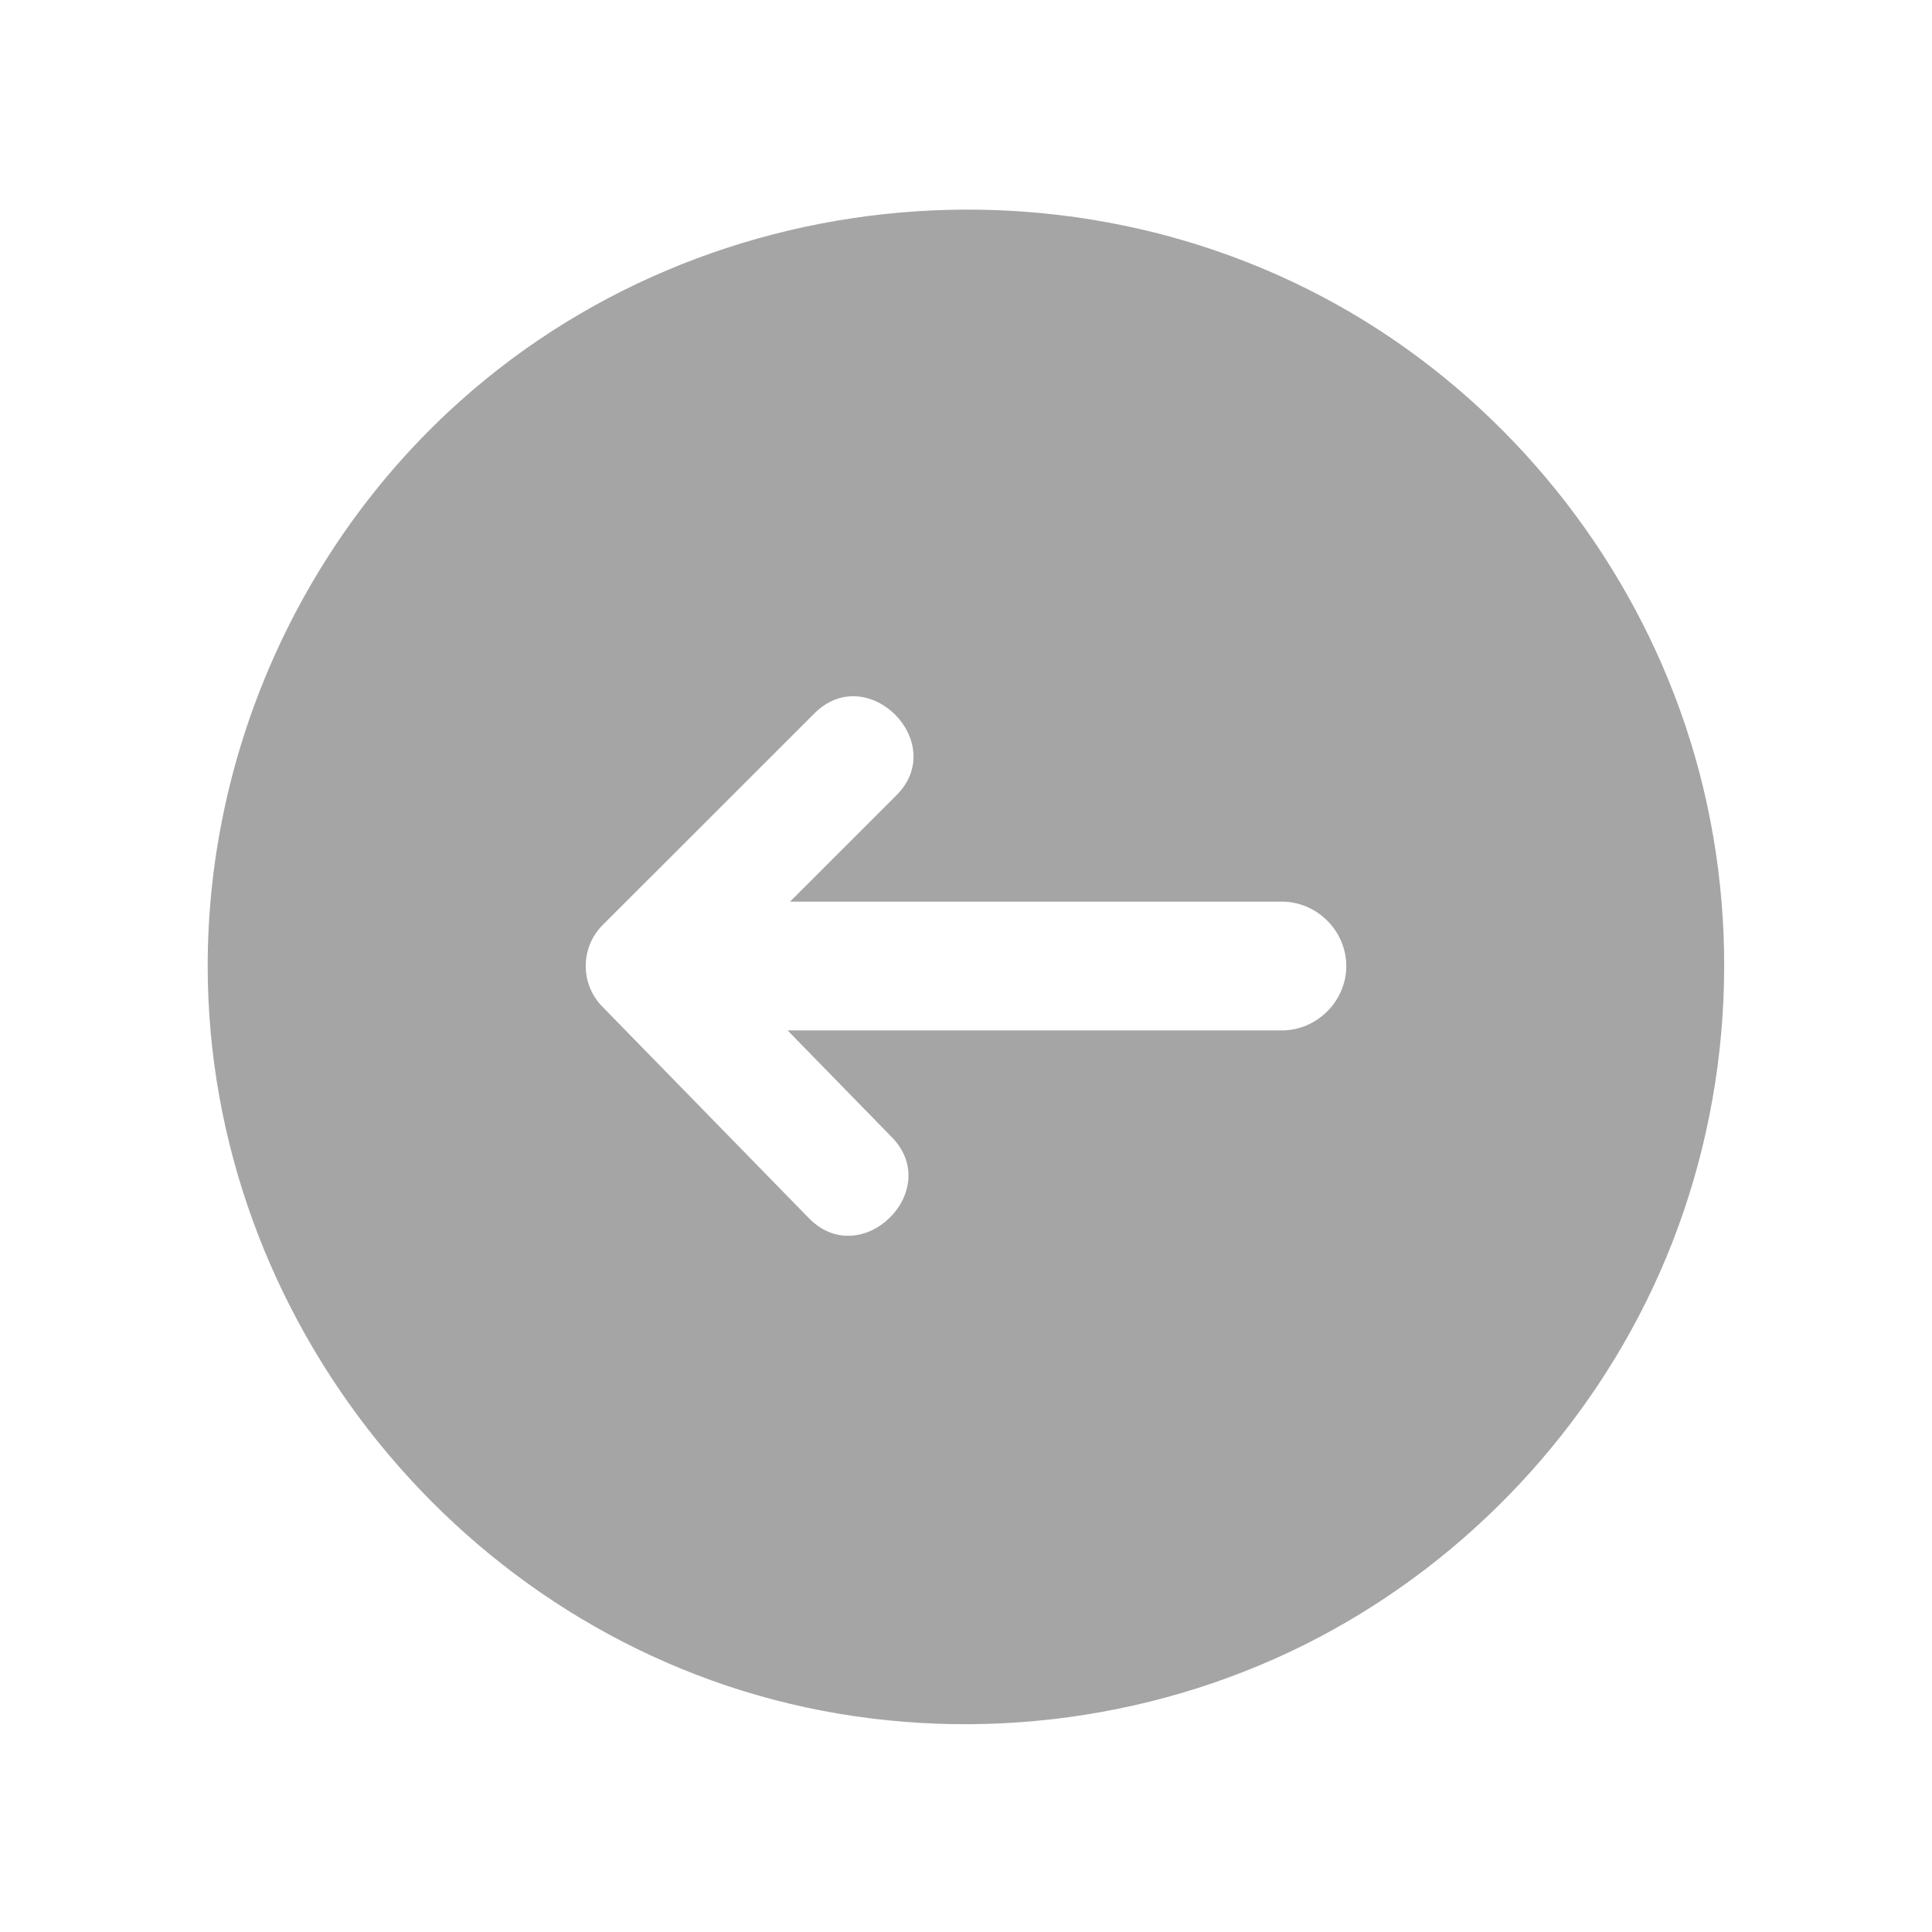
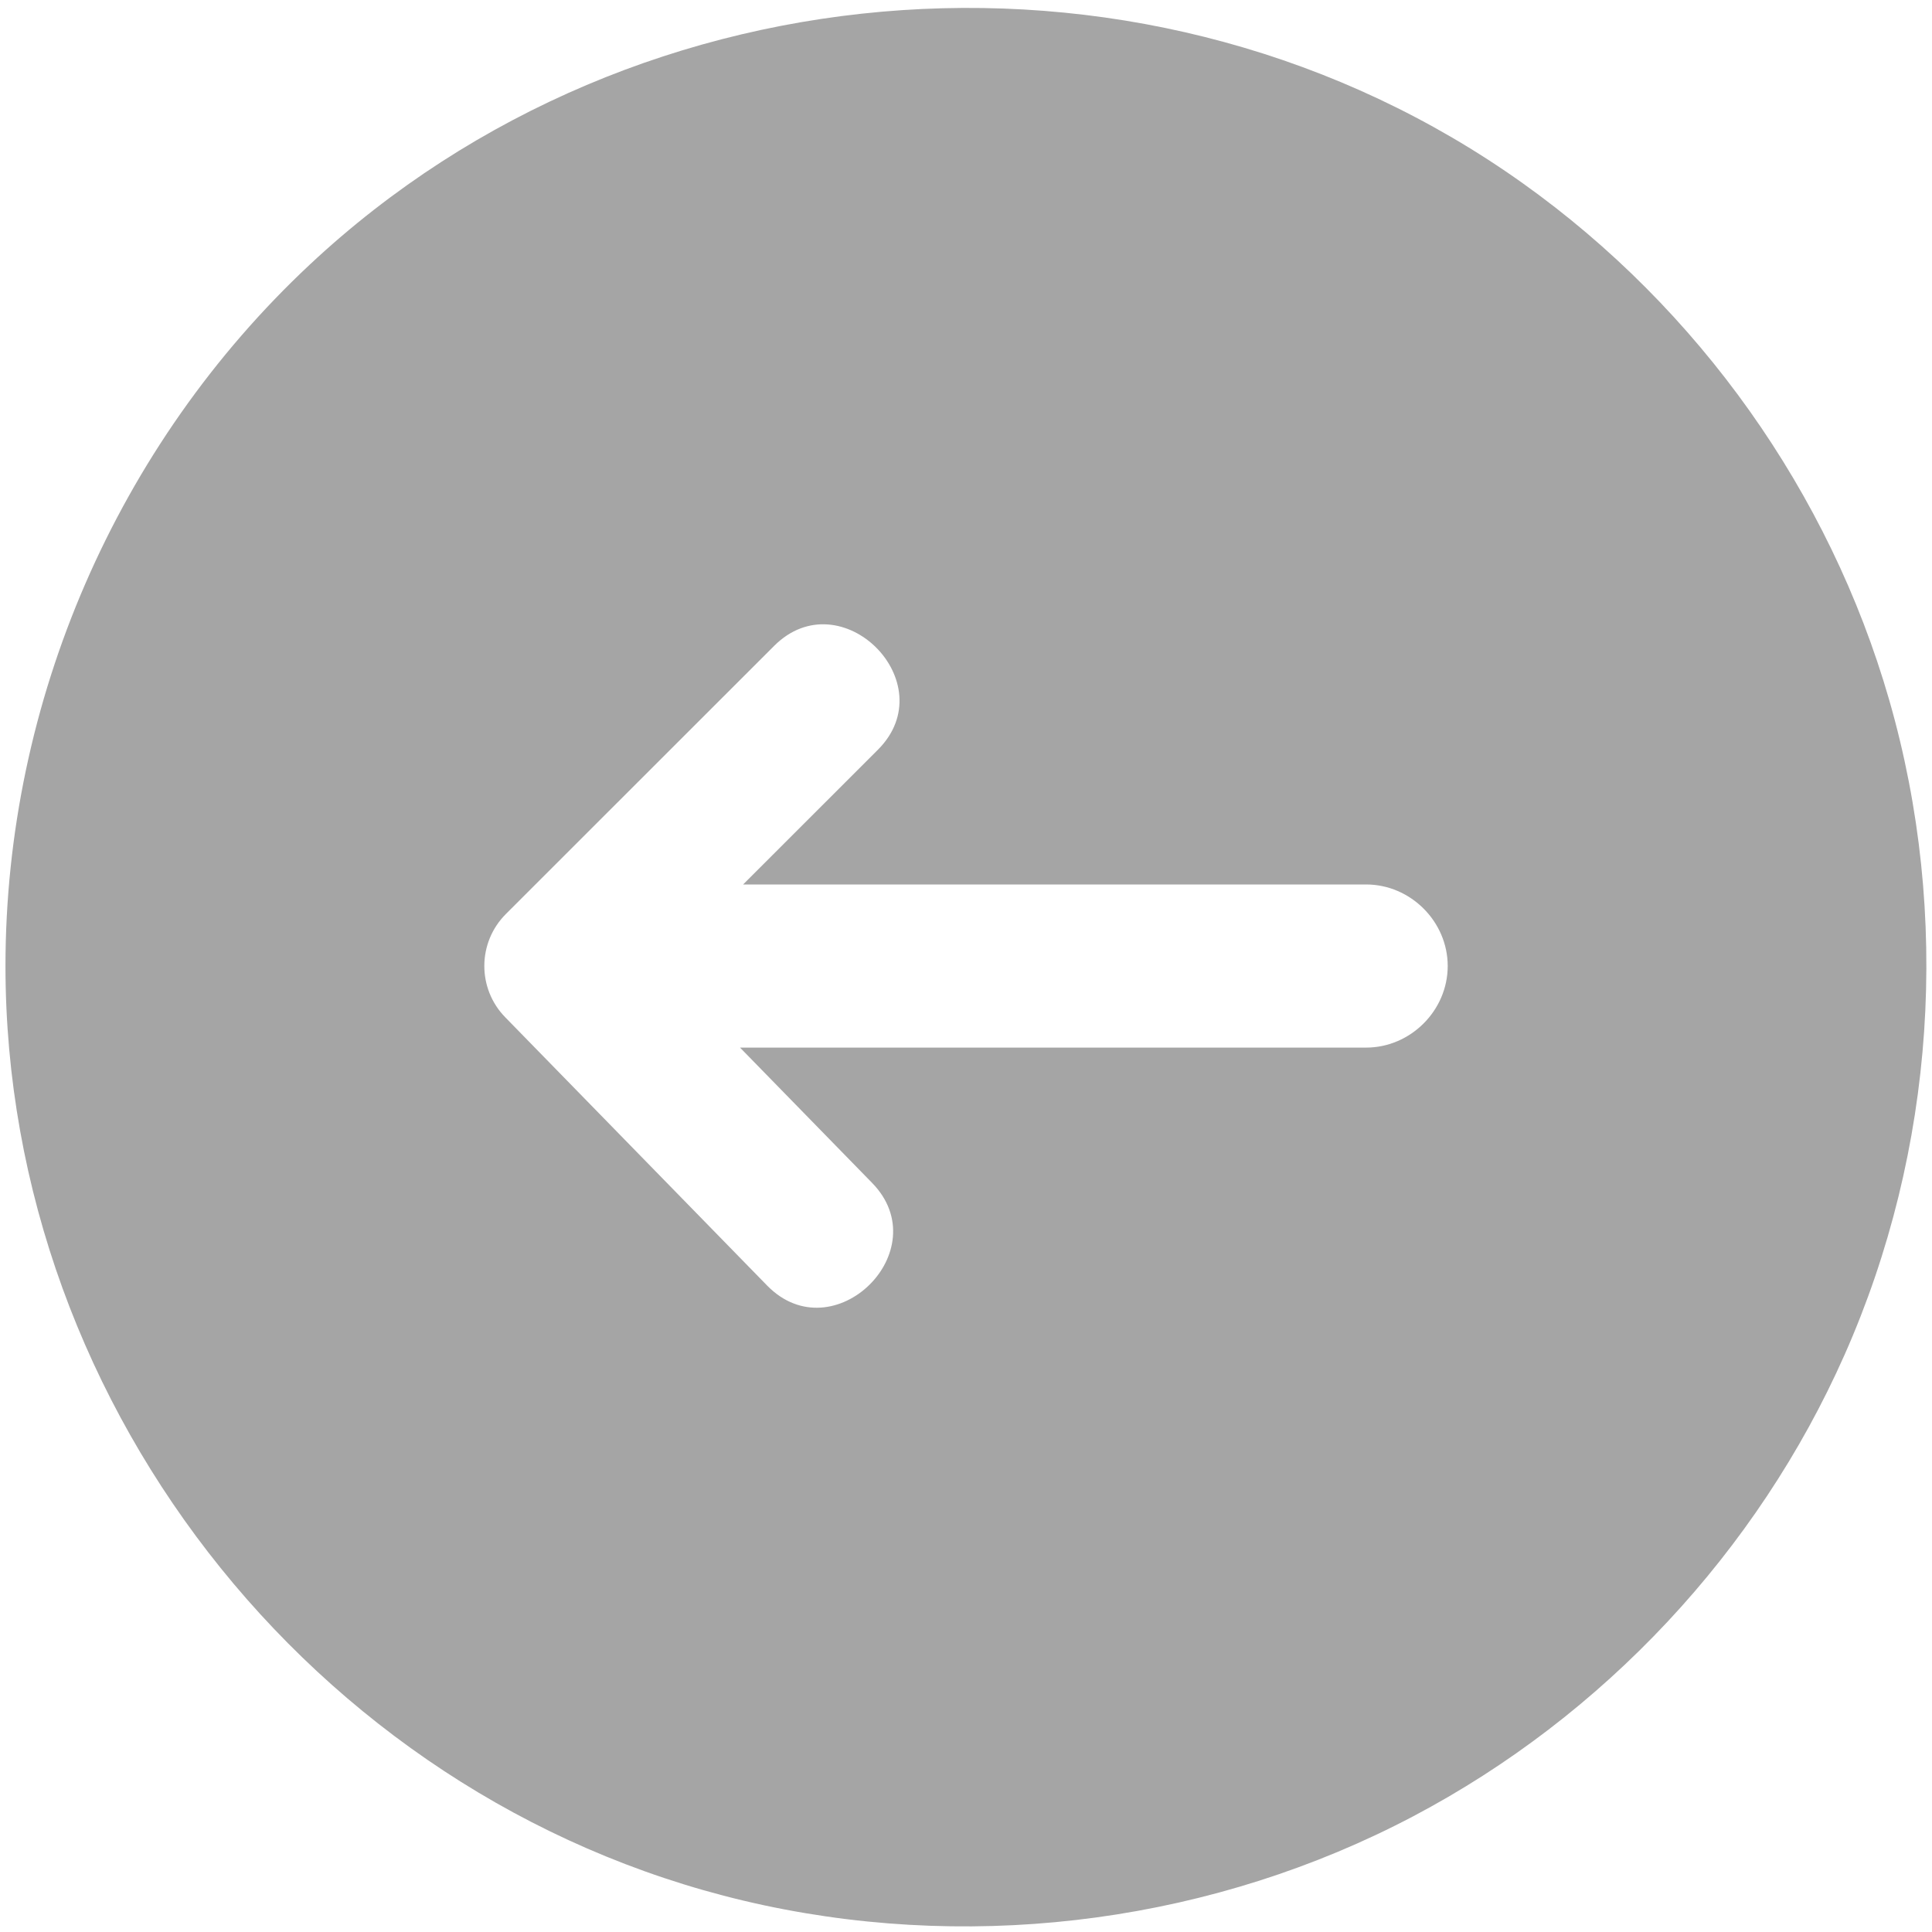
- <svg xmlns="http://www.w3.org/2000/svg" width="38" height="38" viewBox="0 0 38 38" fill="none">
-   <path d="M4.085 19C4.085 25.941 9.074 32.134 15.868 33.586C19.262 34.311 22.872 33.822 25.943 32.204C28.899 30.646 31.288 28.093 32.642 25.038C34.051 21.86 34.297 18.211 33.336 14.871C32.409 11.649 30.376 8.791 27.646 6.846C21.94 2.779 13.925 3.323 8.811 8.108C5.814 10.912 4.085 14.895 4.085 19ZM11.854 18.194L16.02 14.03C17.059 12.99 18.672 14.602 17.632 15.642L15.539 17.734L25.213 17.734C25.903 17.734 26.48 18.31 26.48 19C26.48 19.691 25.903 20.267 25.213 20.267L15.491 20.267L17.542 22.368C18.568 23.418 16.941 25.015 15.911 23.961L11.845 19.797C11.409 19.35 11.413 18.636 11.854 18.194Z" fill="#A5A5A5" />
+ <svg xmlns="http://www.w3.org/2000/svg" width="30" height="30" viewBox="0 0 30 30" fill="none">
+   <path d="M0.085 15C0.085 21.941 5.074 28.134 11.868 29.586C15.262 30.311 18.872 29.822 21.943 28.204C24.899 26.646 27.288 24.093 28.642 21.038C30.051 17.86 30.297 14.211 29.336 10.871C28.409 7.649 26.376 4.791 23.646 2.846C17.94 -1.221 9.925 -0.677 4.811 4.108C1.814 6.912 0.085 10.895 0.085 15ZM7.854 14.194L12.02 10.03C13.059 8.99 14.672 10.602 13.632 11.642L11.539 13.734L21.213 13.734C21.903 13.734 22.48 14.31 22.48 15C22.48 15.691 21.903 16.267 21.213 16.267L11.491 16.267L13.542 18.368C14.568 19.418 12.941 21.015 11.911 19.961L7.845 15.796C7.409 15.35 7.413 14.636 7.854 14.194Z" fill="#A5A5A5" />
</svg>
